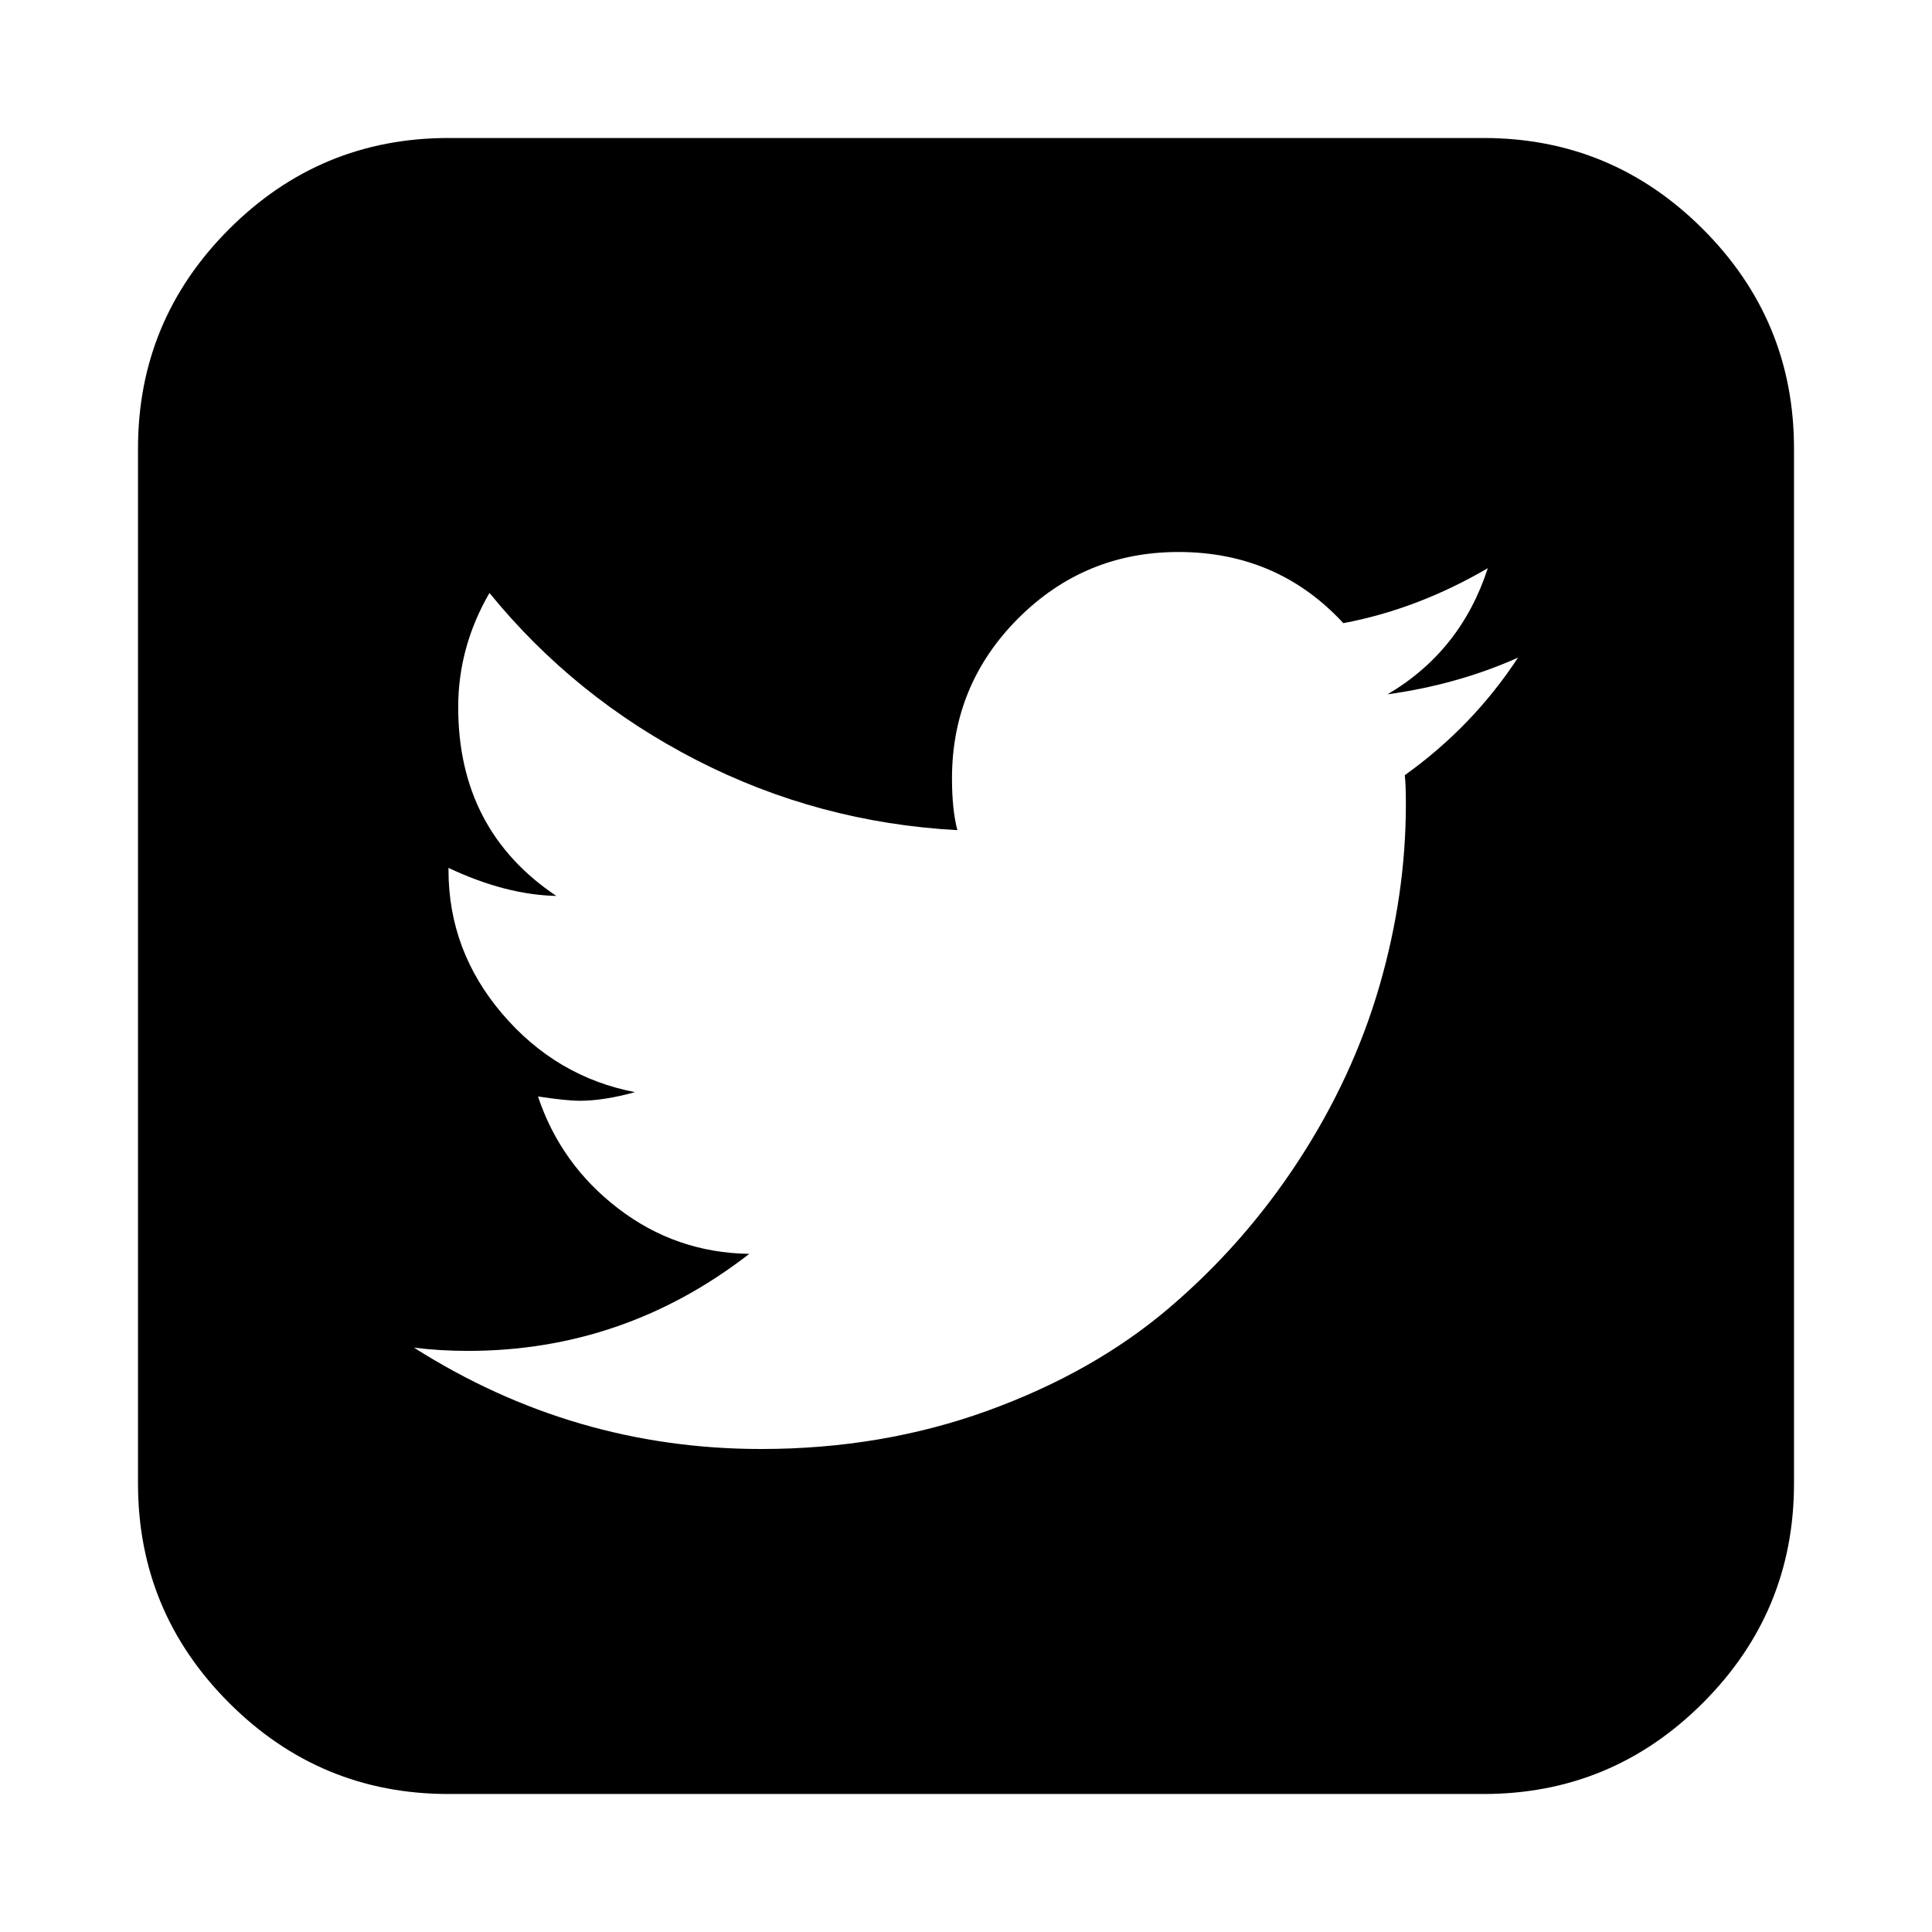
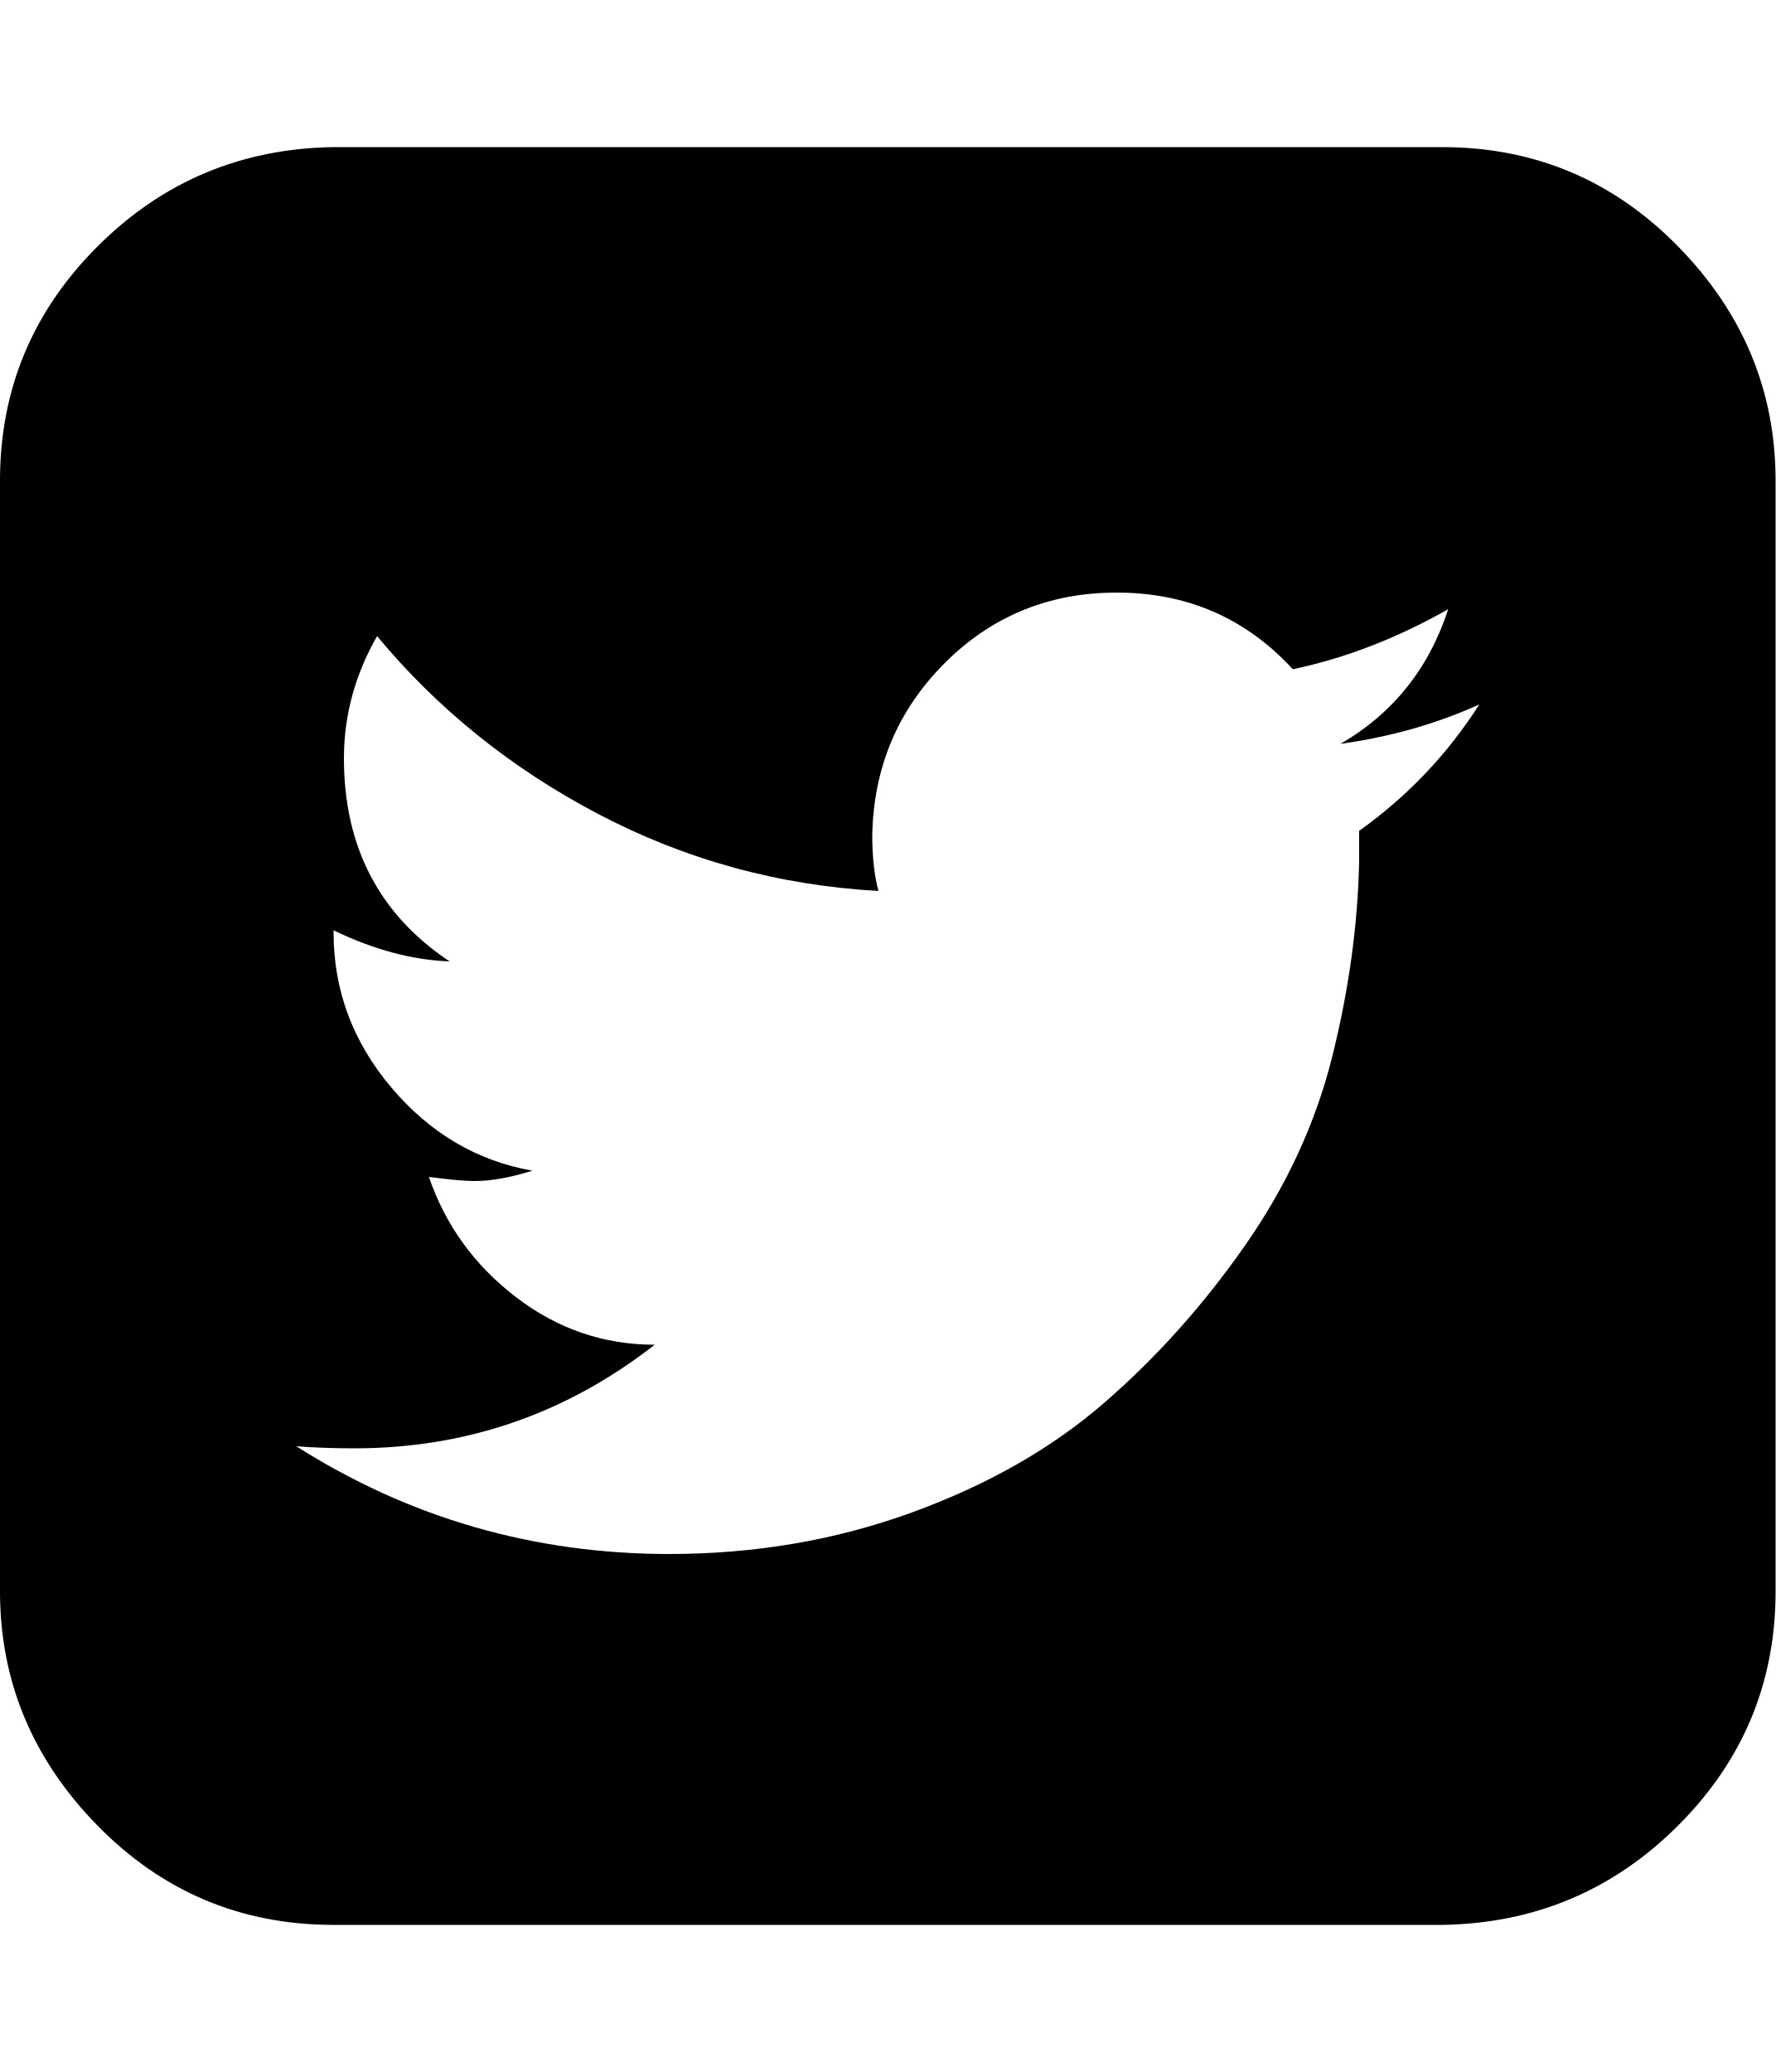
- <svg xmlns="http://www.w3.org/2000/svg" viewBox="0 0 1792 1792">
-   <path d="M1408 610q-56 25-121 34 68-40 93-117-65 38-134 51-61-66-153-66-87 0-148.5 61.5t-61.5 148.5q0 29 5 48-129-7-242-65t-192-155q-29 50-29 106 0 114 91 175-47-1-100-26v2q0 75 50 133.5t123 72.5q-29 8-51 8-13 0-39-4 21 63 74.5 104t121.5 42q-116 90-261 90-26 0-50-3 148 94 322 94 112 0 210-35.5t168-95 120.5-137 75-162 24.5-168.5q0-18-1-27 63-45 105-109zm256-194v960q0 119-84.5 203.5t-203.5 84.5h-960q-119 0-203.5-84.5t-84.5-203.5v-960q0-119 84.5-203.5t203.5-84.5h960q119 0 203.5 84.5t84.5 203.5z" />
+ <svg xmlns="http://www.w3.org/2000/svg" viewBox="0 0 857.1 1000">
+   <path d="M714 340q-31 14-67 19 38-22 52-65-37 21-75 29-34-37-85-37-49 0-83 34t-35 83q0 16 3 27-72-4-135-37t-107-86q-16 28-16 59 0 64 51 98-27-1-56-15v1q0 42 28 75t68 40q-16 5-28 5-7 0-22-2 12 35 42 58t67 23q-64 50-145 50-15 0-28-1 82 52 180 52 62 0 117-20t93-53 68-76 42-91 13-94v-15q35-25 58-61zm143-108v536q0 66-47 113t-114 48h-535q-67 0-114-48t-47-113v-536q0-66 47-113t114-48h535q67 0 114 48t47 113z" />
</svg>
